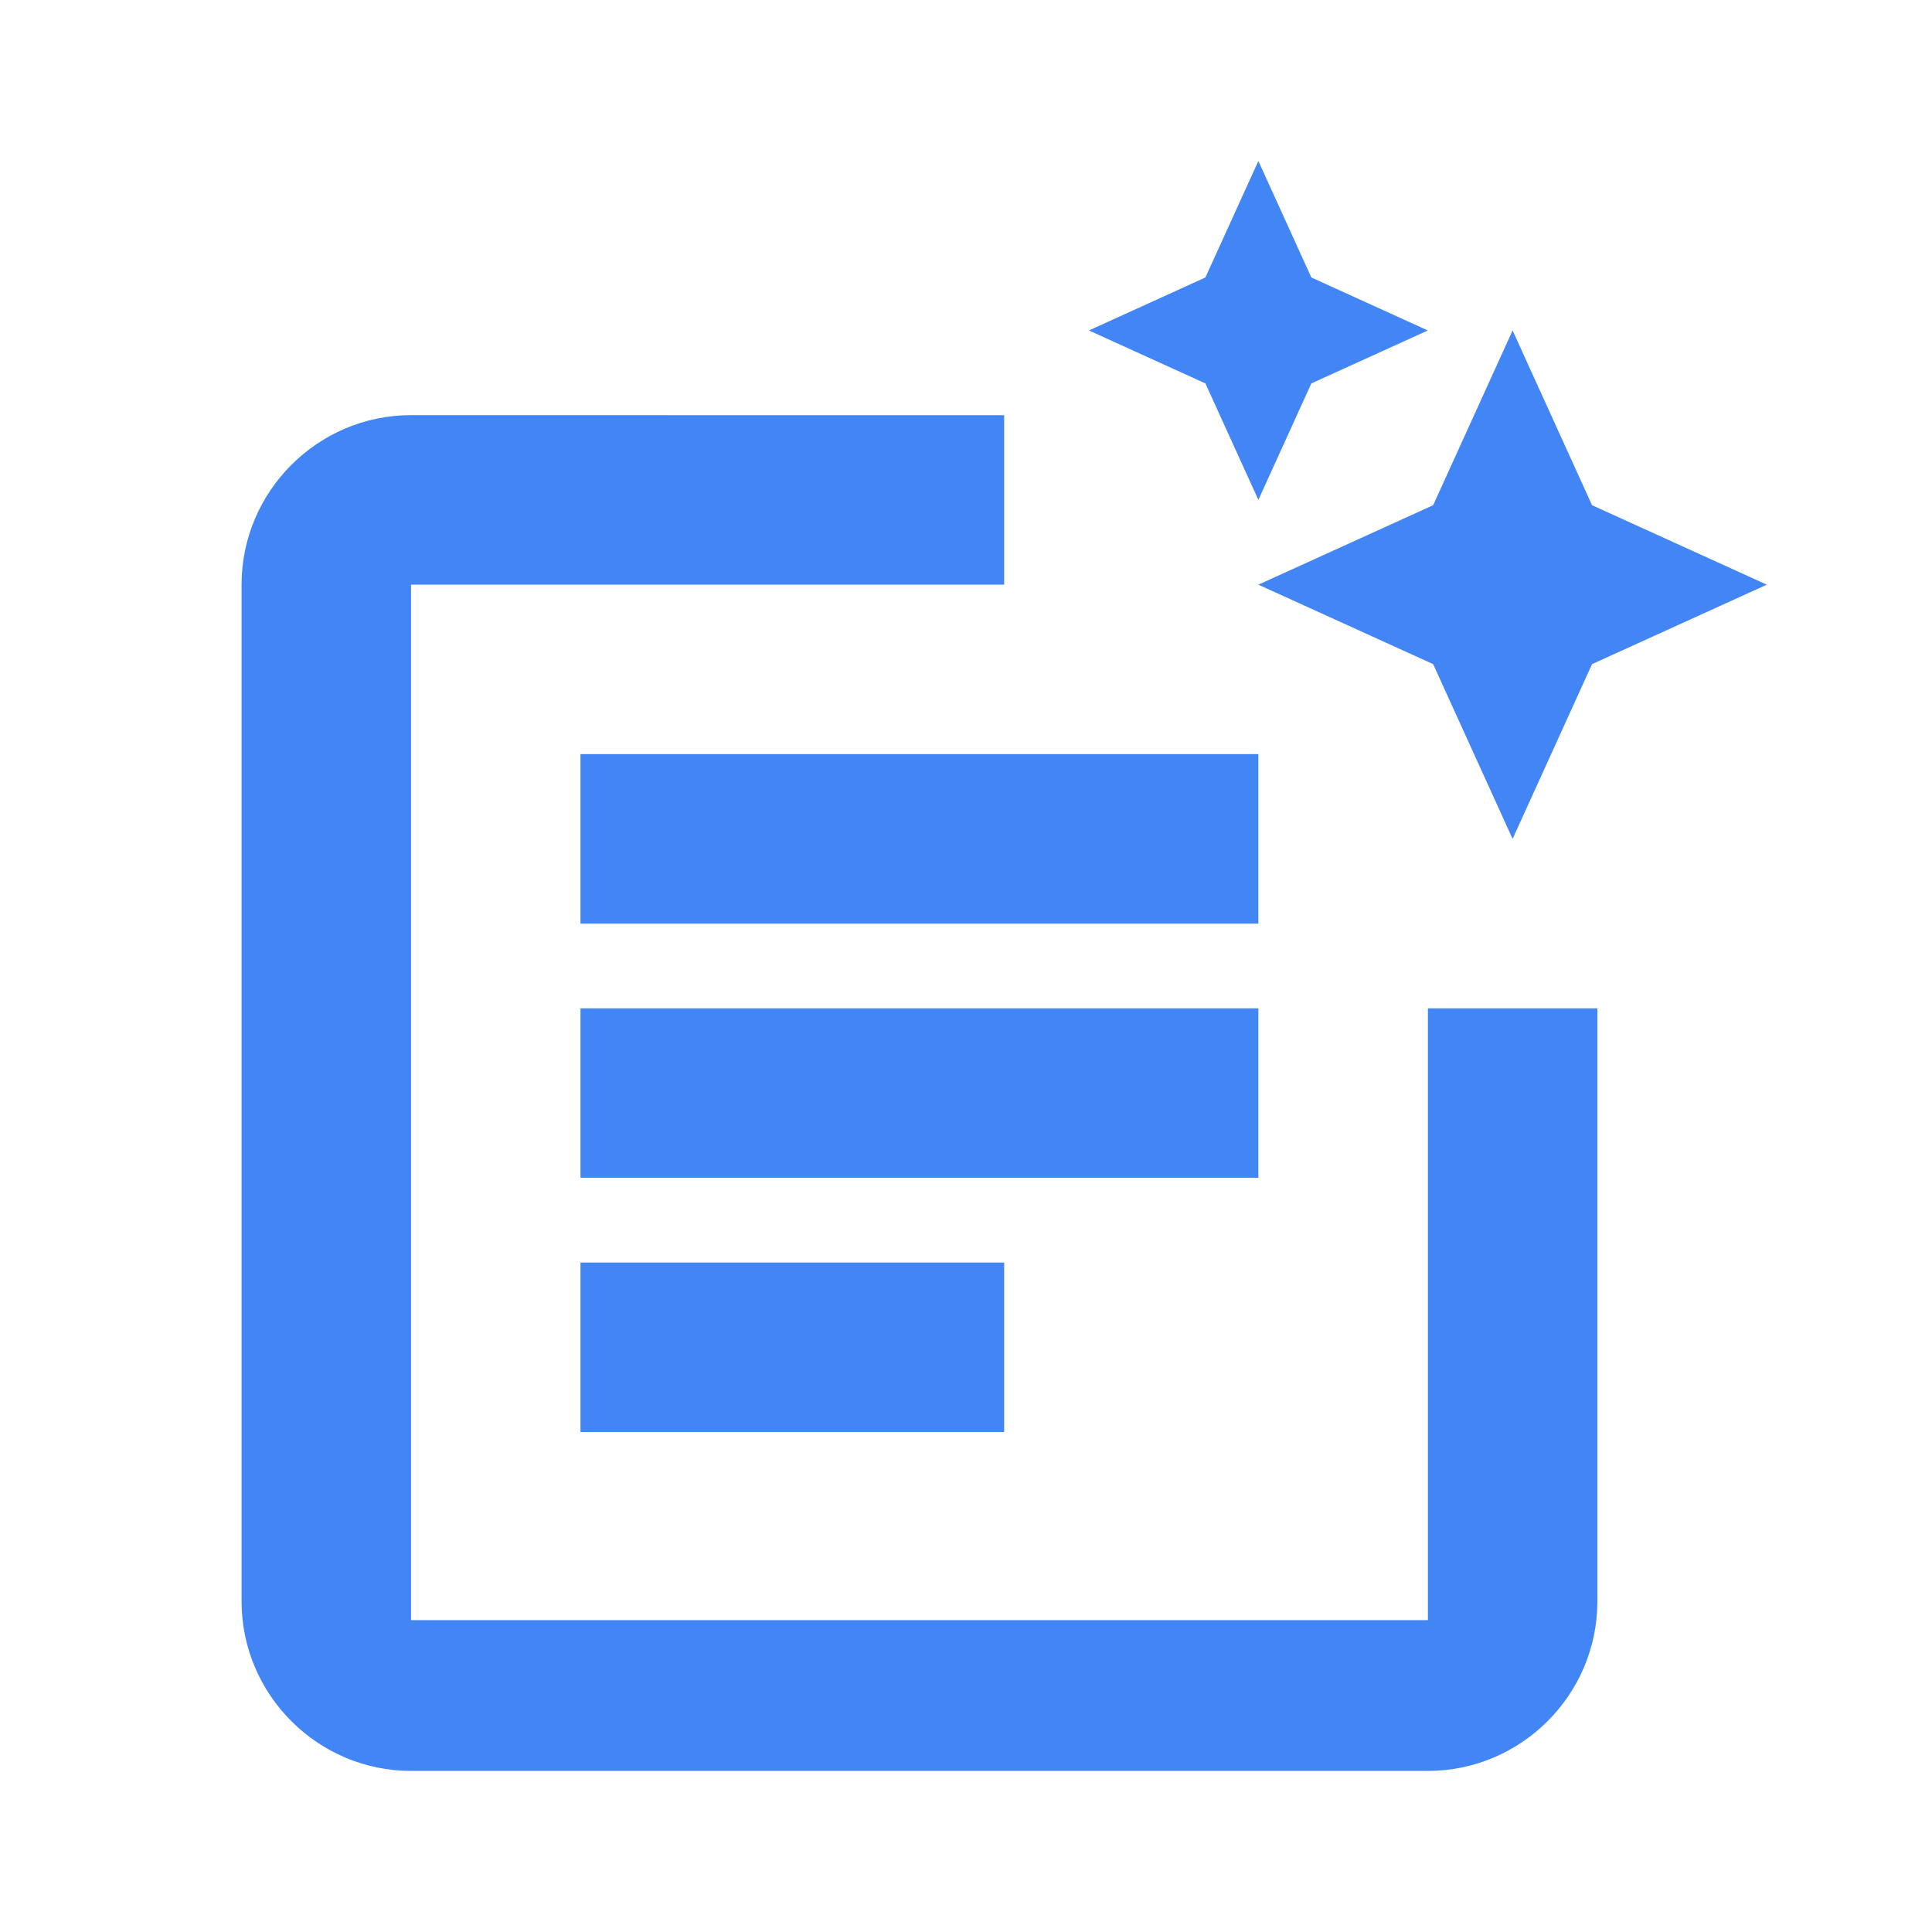
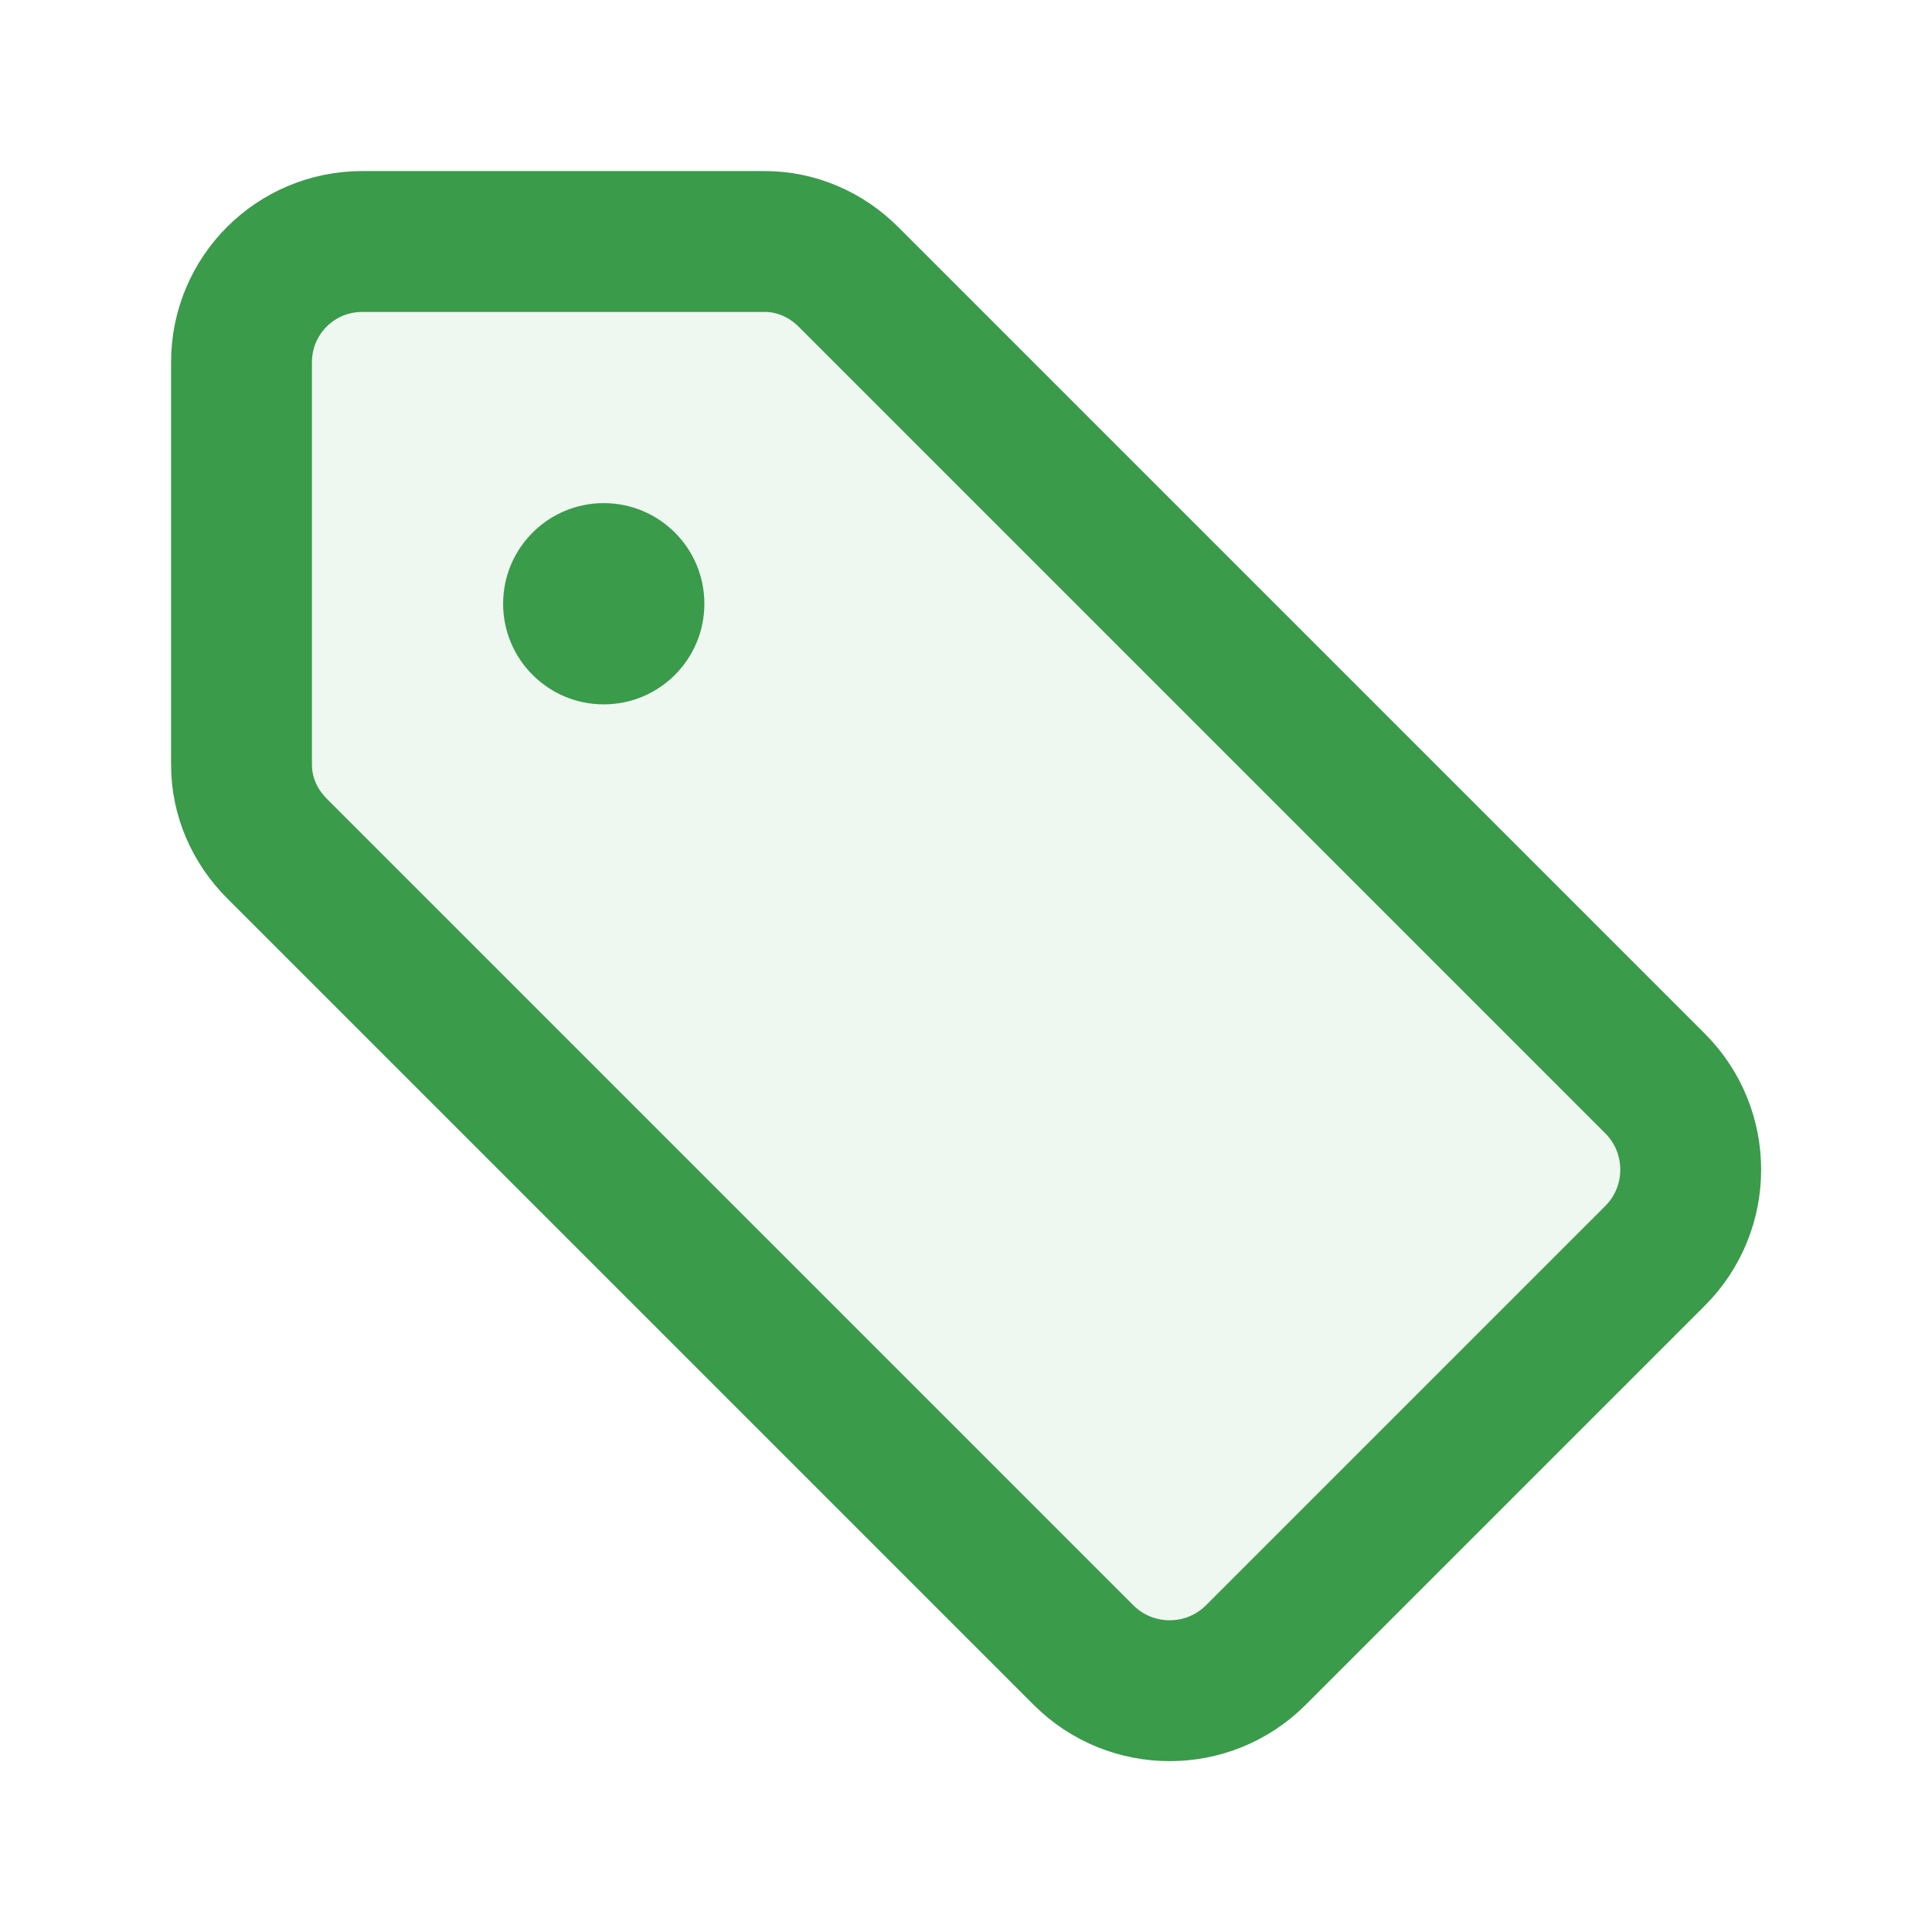
- <svg xmlns="http://www.w3.org/2000/svg" viewBox="0 0 24 24" fill="#000000">
-   <path d="m9.474 4.158v2.105h-7.368v12.863h12.632v-7.6h2.105v7.368c0 1.158-.947 2.105-2.105 2.105h-12.632c-1.158 0-2.105-.947-2.105-2.105v-12.632c0-1.158.947-2.105 2.105-2.105zm0 10.526v2.105h-5.263v-2.105zm3.158-3.158v2.105h-8.421v-2.105zm0-3.158v2.105h-8.421v-2.105zm3.158-5.263.987 2.171 2.171.987-2.171.987-.987 2.171-.987-2.171-2.171-.987 2.171-.987zm-3.158-2.105.658 1.447 1.447.658-1.447.658-.658 1.447-.658-1.447-1.447-.658 1.447-.658z" fill="#4285f4" transform="translate(3 1)" />
+ <svg xmlns="http://www.w3.org/2000/svg" viewBox="0 0 24 24" fill="none">
+   <path d="M3 9.5V4.5C3 3.67 3.67 3 4.5 3H9.5C9.89 3 10.26 3.16 10.54 3.44L20.56 13.46C21.15 14.05 21.15 15.01 20.56 15.6L15.6 20.56C15.01 21.15 14.05 21.15 13.46 20.56L3.44 10.54C3.16 10.26 3 9.89 3 9.5Z" stroke="#3A9B4B" stroke-width="1.75" stroke-linejoin="round" fill="rgba(58,155,75,0.08)" />
+   <circle cx="7.5" cy="7.5" r="1.25" fill="#3A9B4B" />
</svg>
